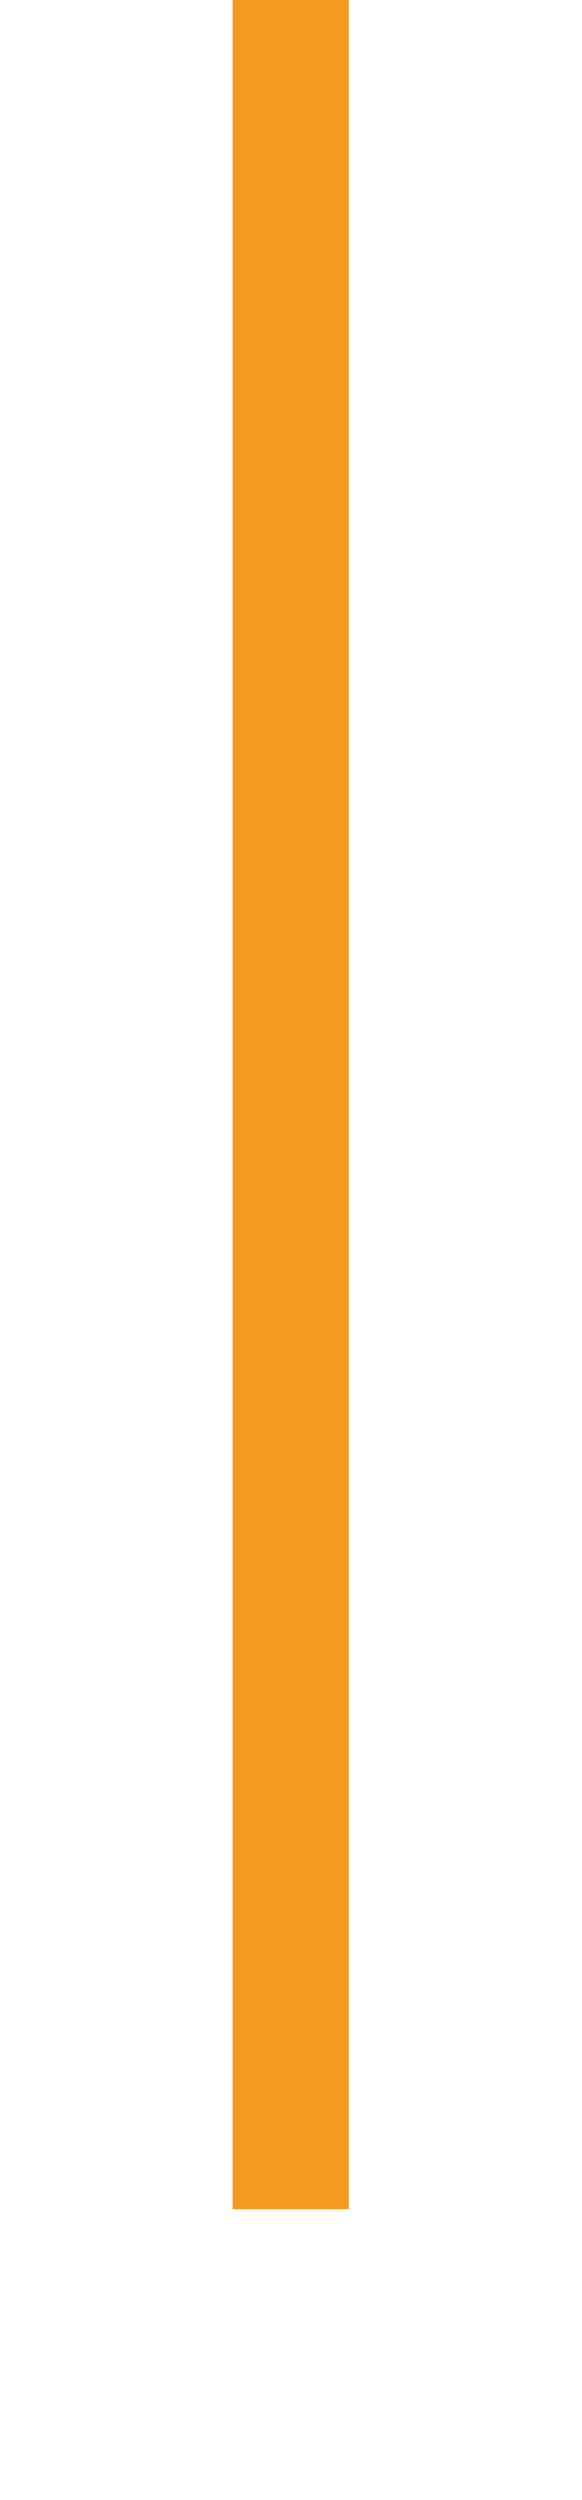
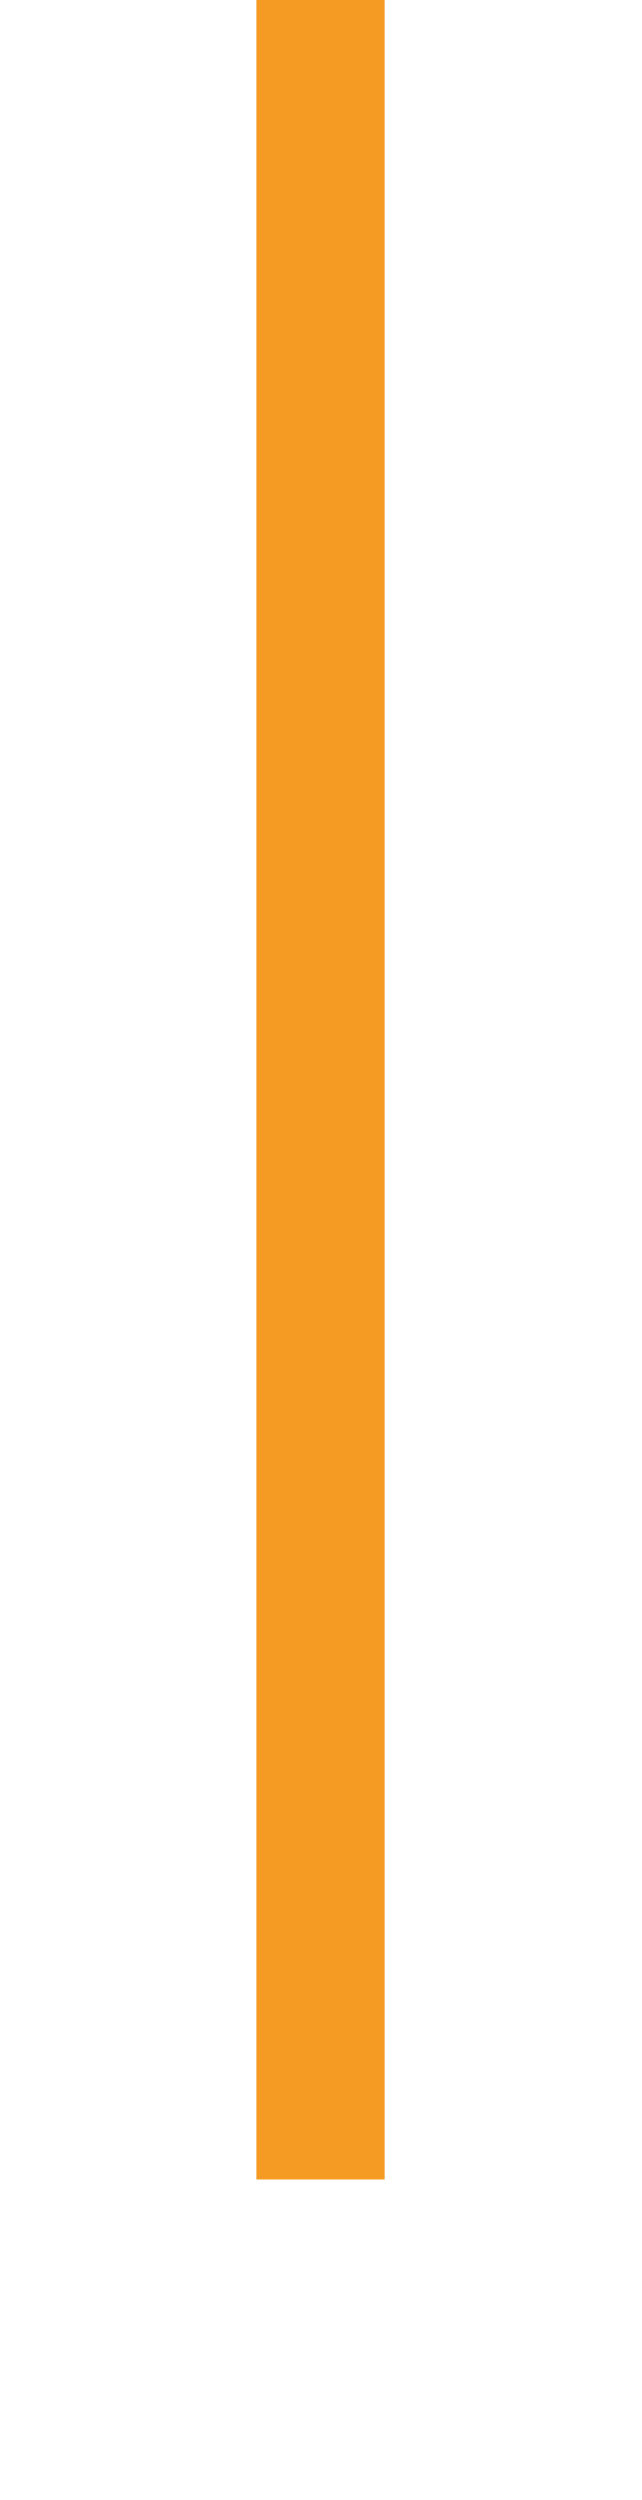
- <svg xmlns="http://www.w3.org/2000/svg" version="1.1" width="10px" height="43px" preserveAspectRatio="xMidYMin meet" viewBox="120 75  8 43">
-   <path d="M 124 75  L 124 113  " stroke-width="2" stroke="#f59a23" fill="none" />
+ <svg xmlns="http://www.w3.org/2000/svg" version="1.1" width="10px" height="39px" preserveAspectRatio="xMidYMin meet" viewBox="120 188  8 39">
+   <path d="M 124 188  L 124 222  " stroke-width="2" stroke="#f59a23" fill="none" />
</svg>
